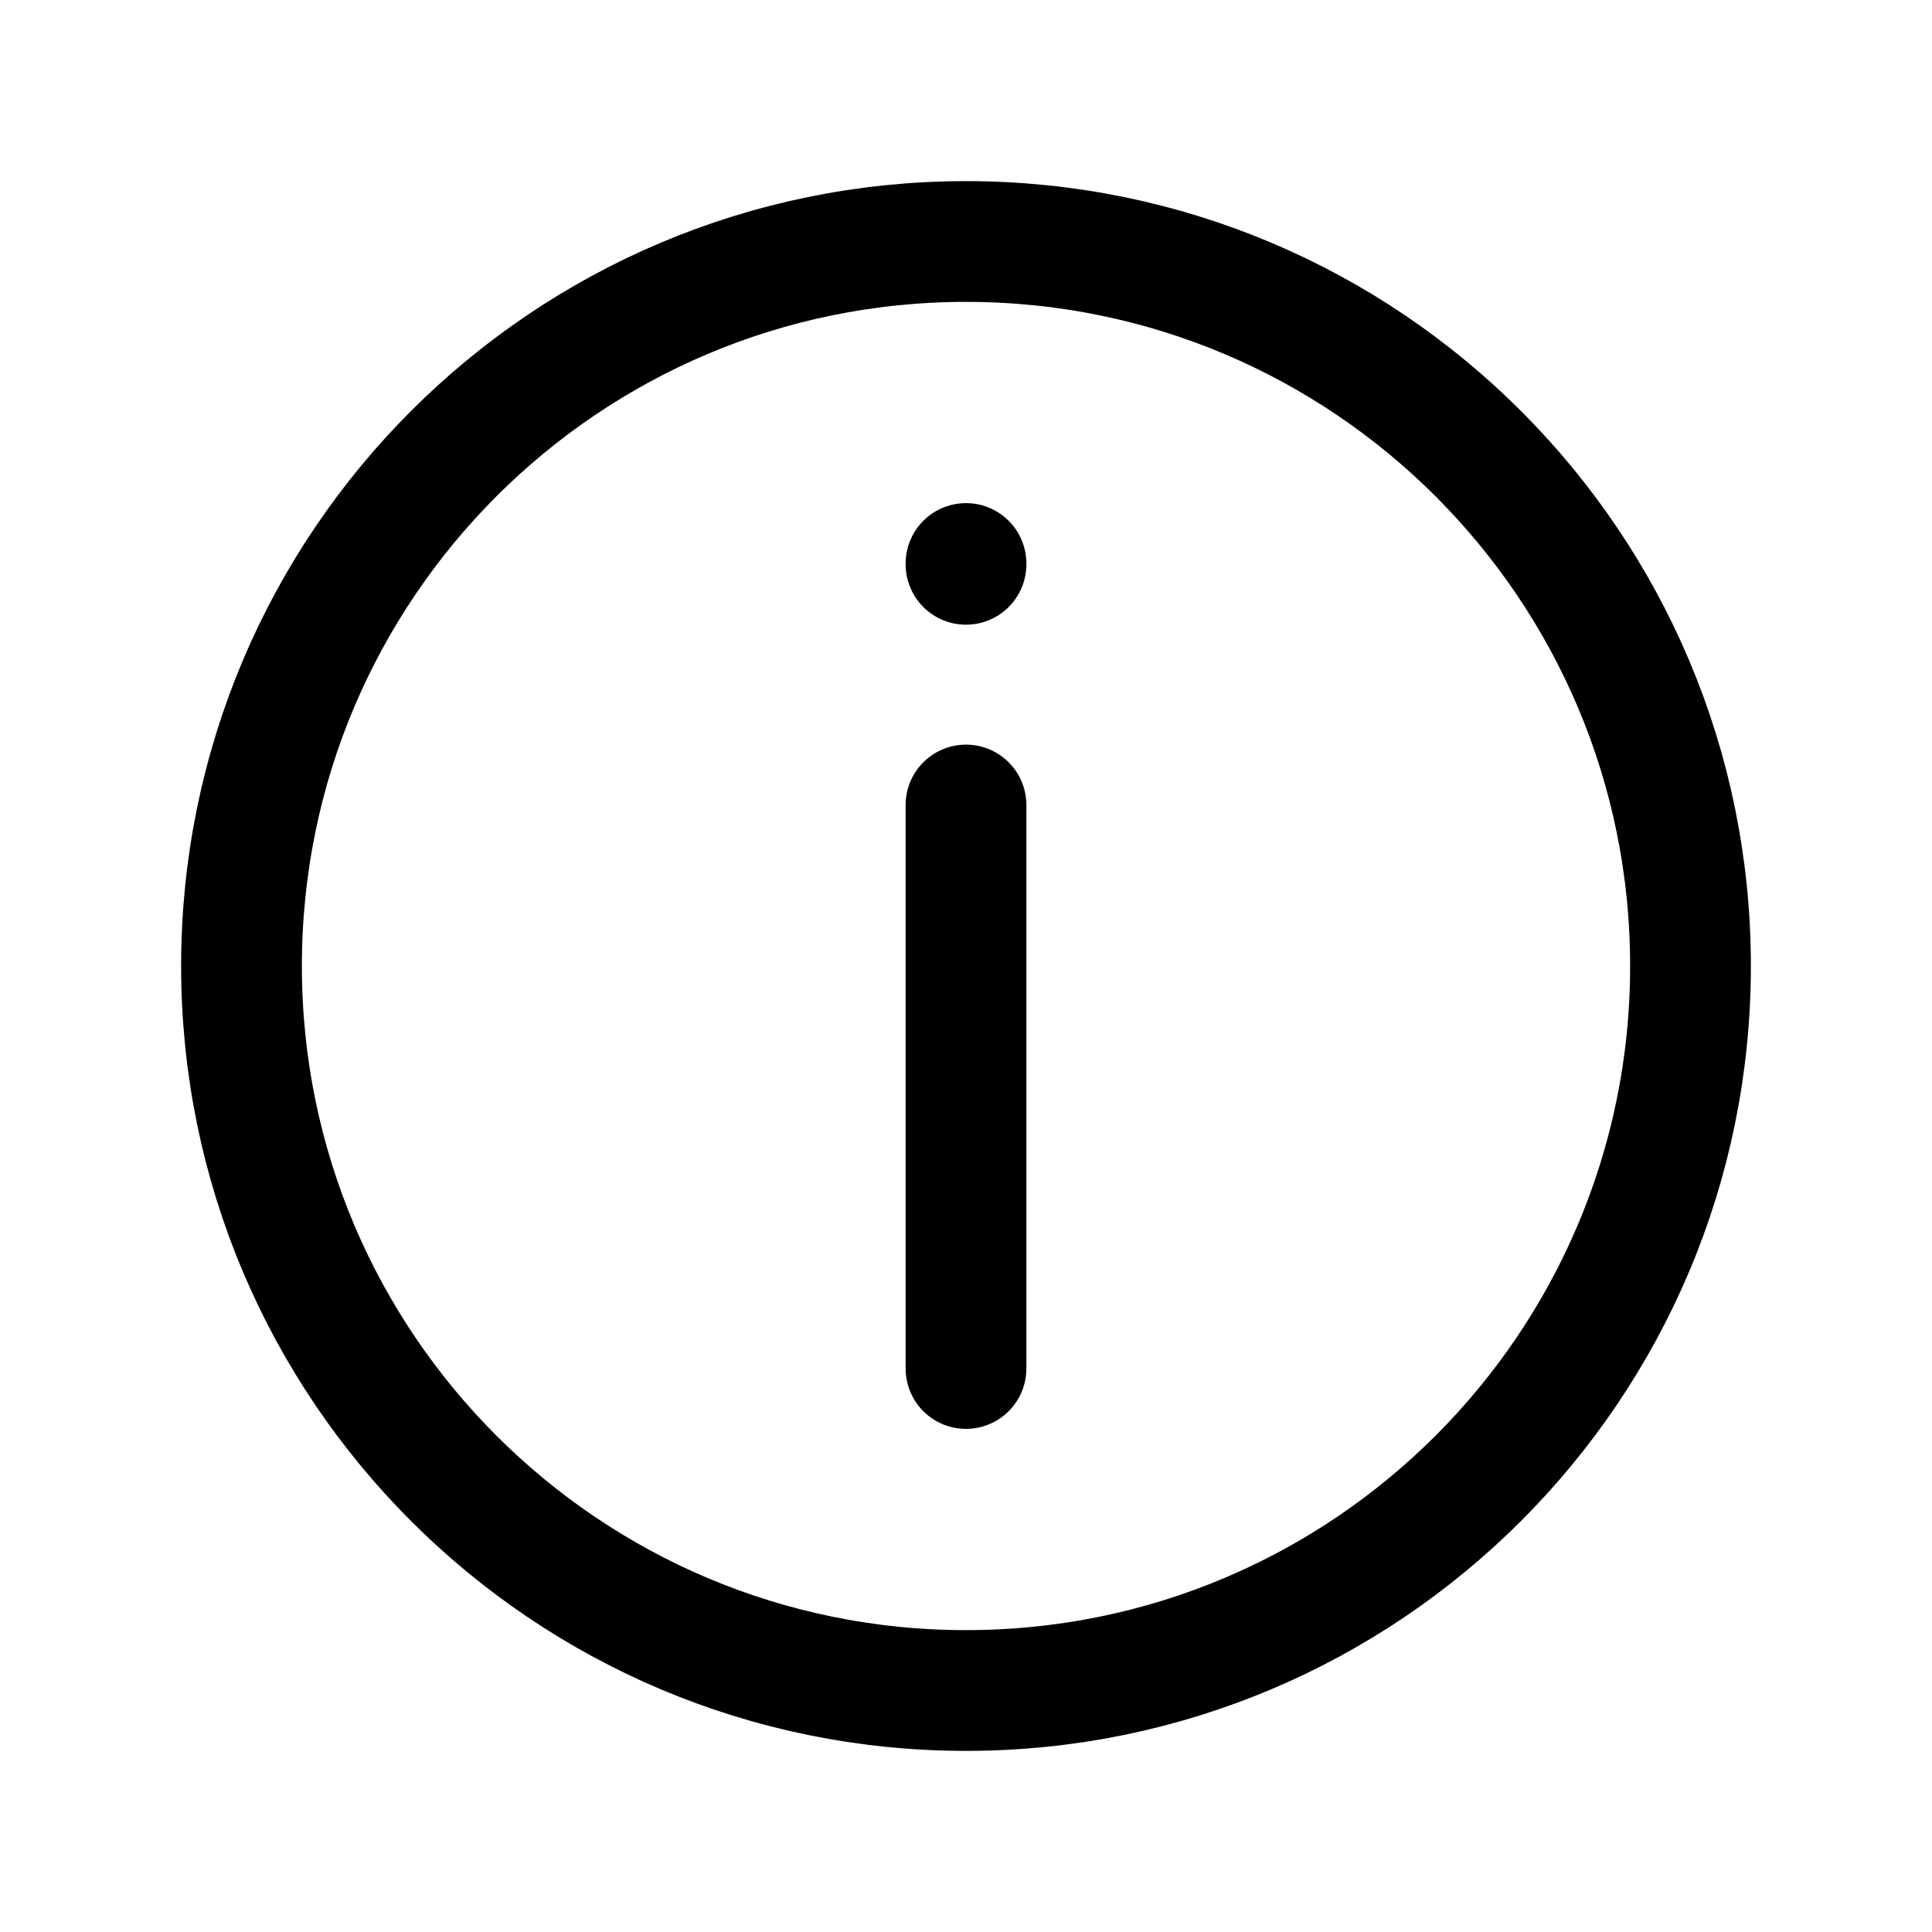
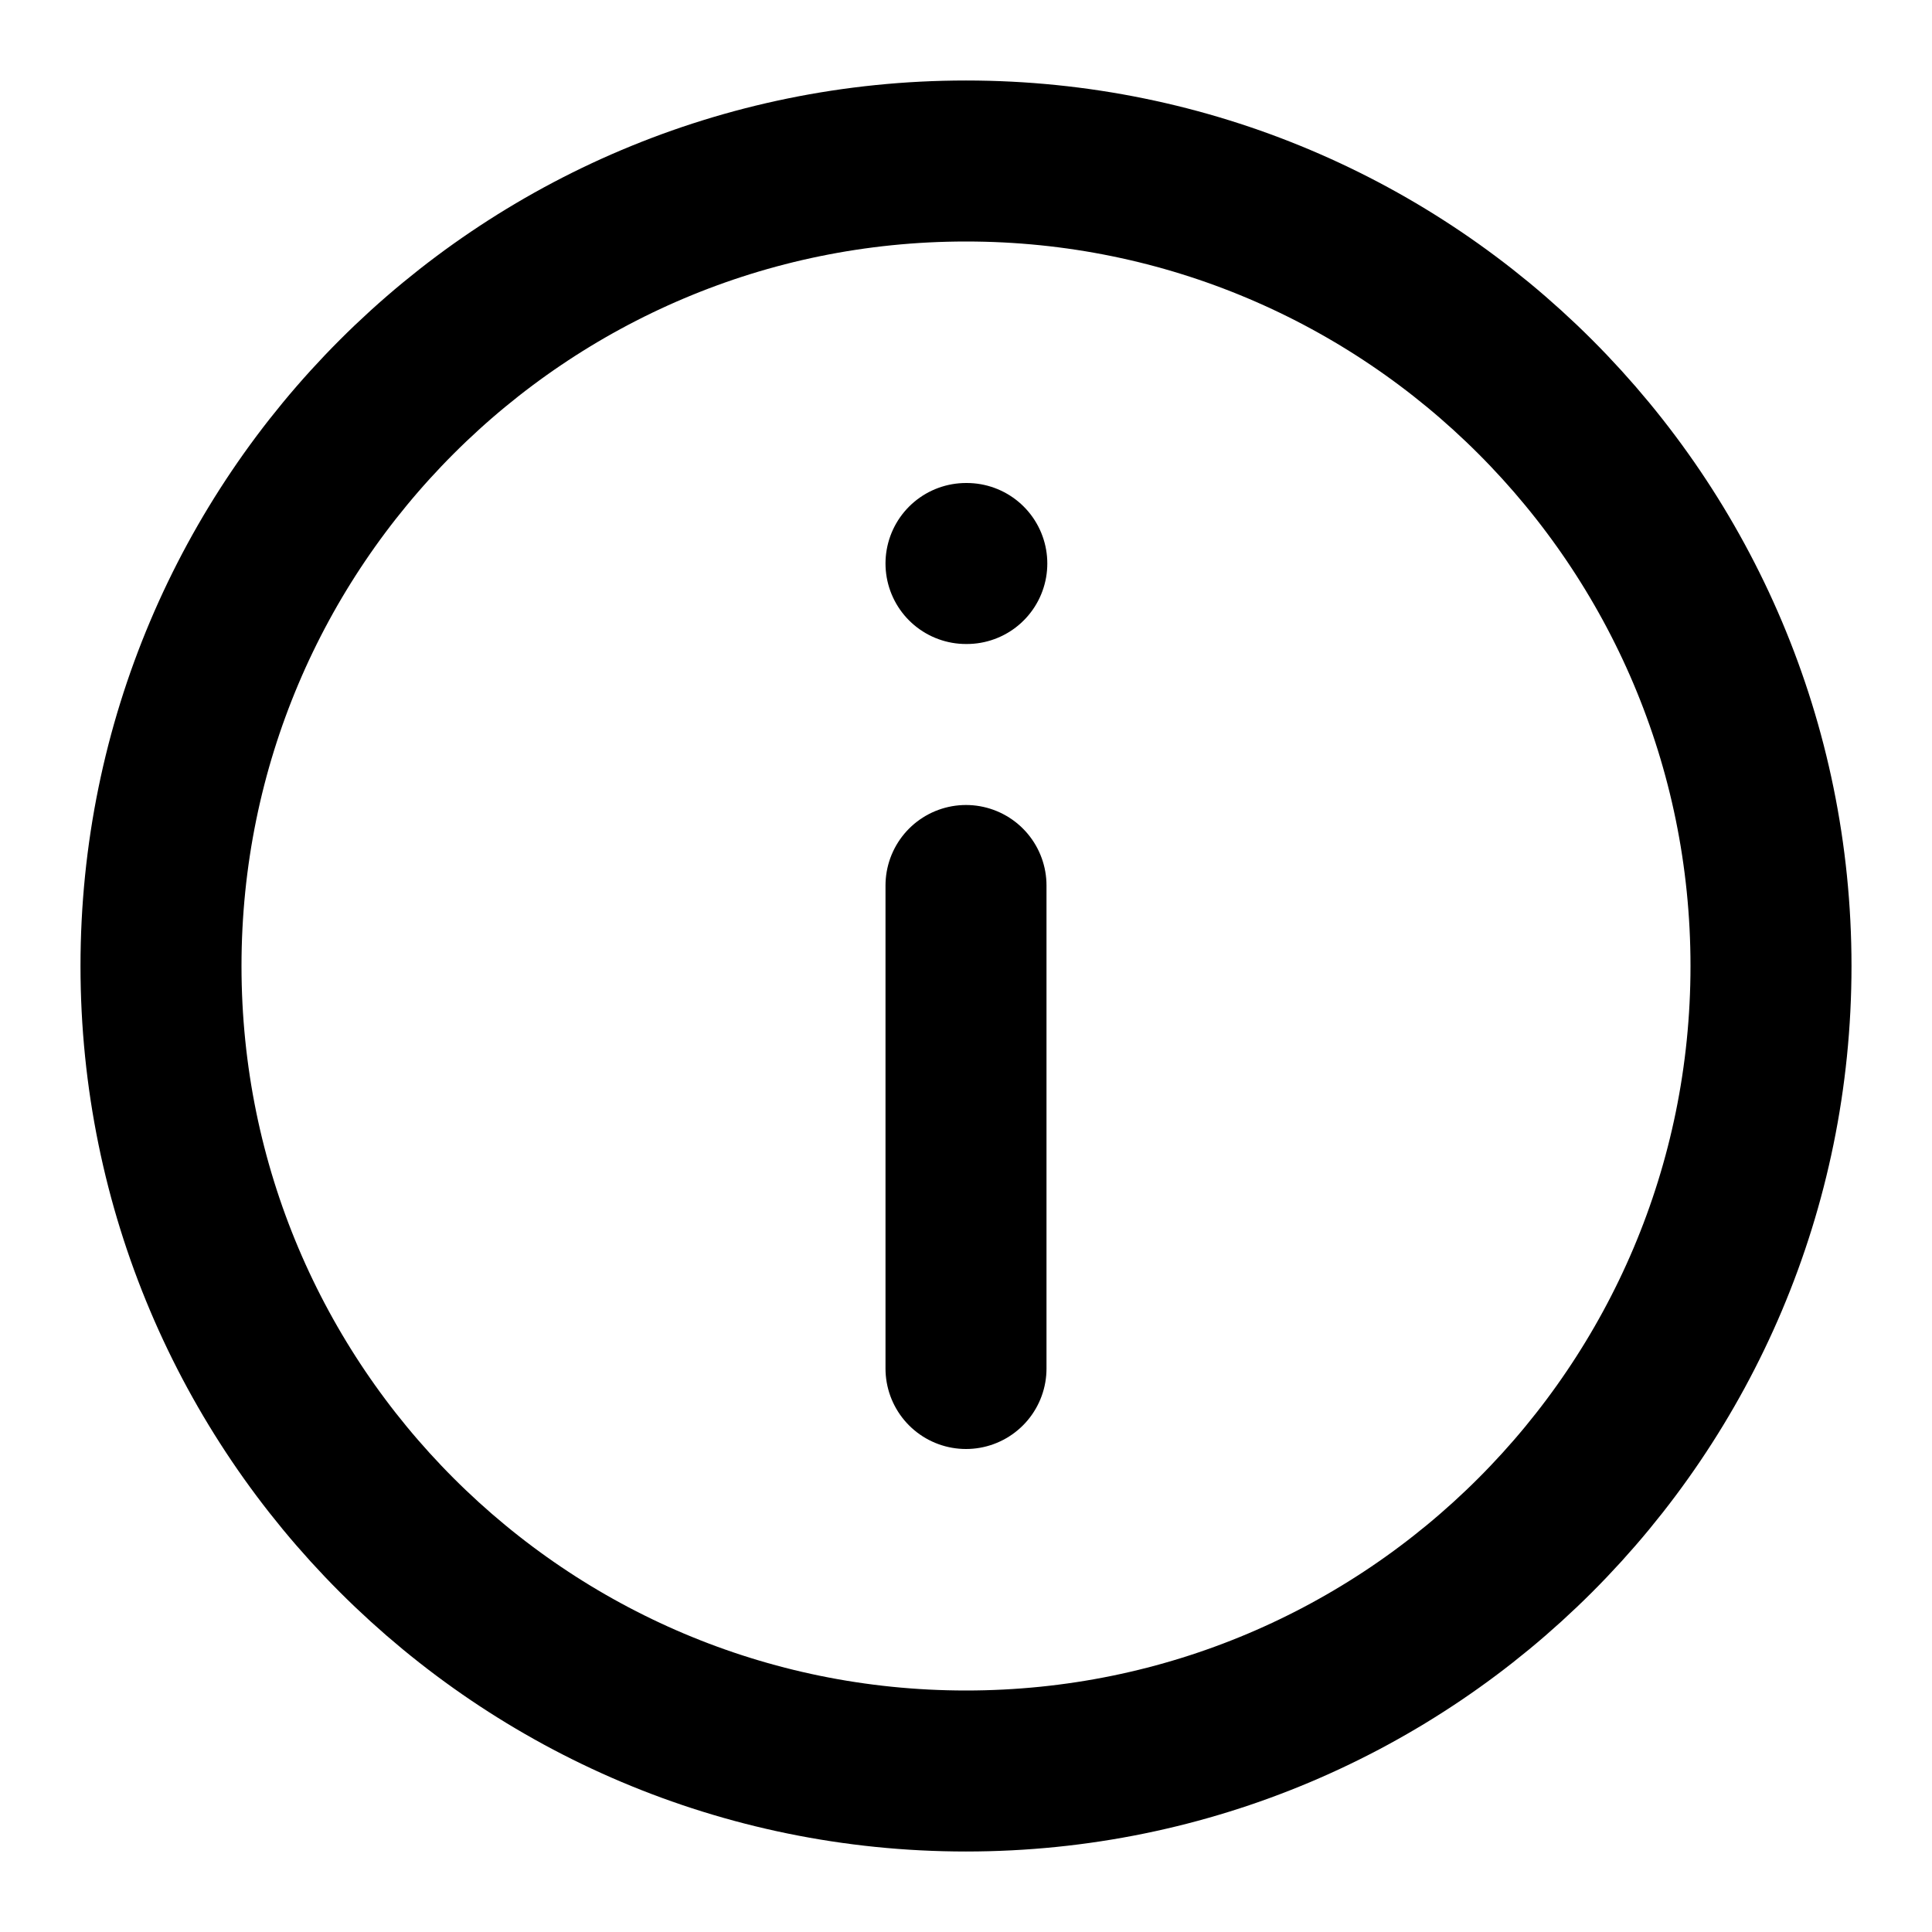
<svg xmlns="http://www.w3.org/2000/svg" width="800px" height="800px" viewBox="0 0 24 24" fill="none">
-   <path d="M12 7.01V7M12 17L12 10M21 12C21 16.971 16.971 21 12 21C7.029 21 3 16.971 3 12C3 7.029 7.029 3 12 3C16.971 3 21 7.029 21 12Z" stroke="#000000" stroke-width="1.5" stroke-linecap="round" stroke-linejoin="round" />
+   <path d="M12 17V11" stroke="#000000" stroke-width="2" stroke-linecap="round" stroke-linejoin="round" />
+   <path d="M12 7L12.01 7" stroke="#000000" stroke-width="2" stroke-linecap="round" stroke-linejoin="round" />
+   <circle cx="12" cy="12" r="10" stroke="#000000" stroke-width="2" />
</svg>
